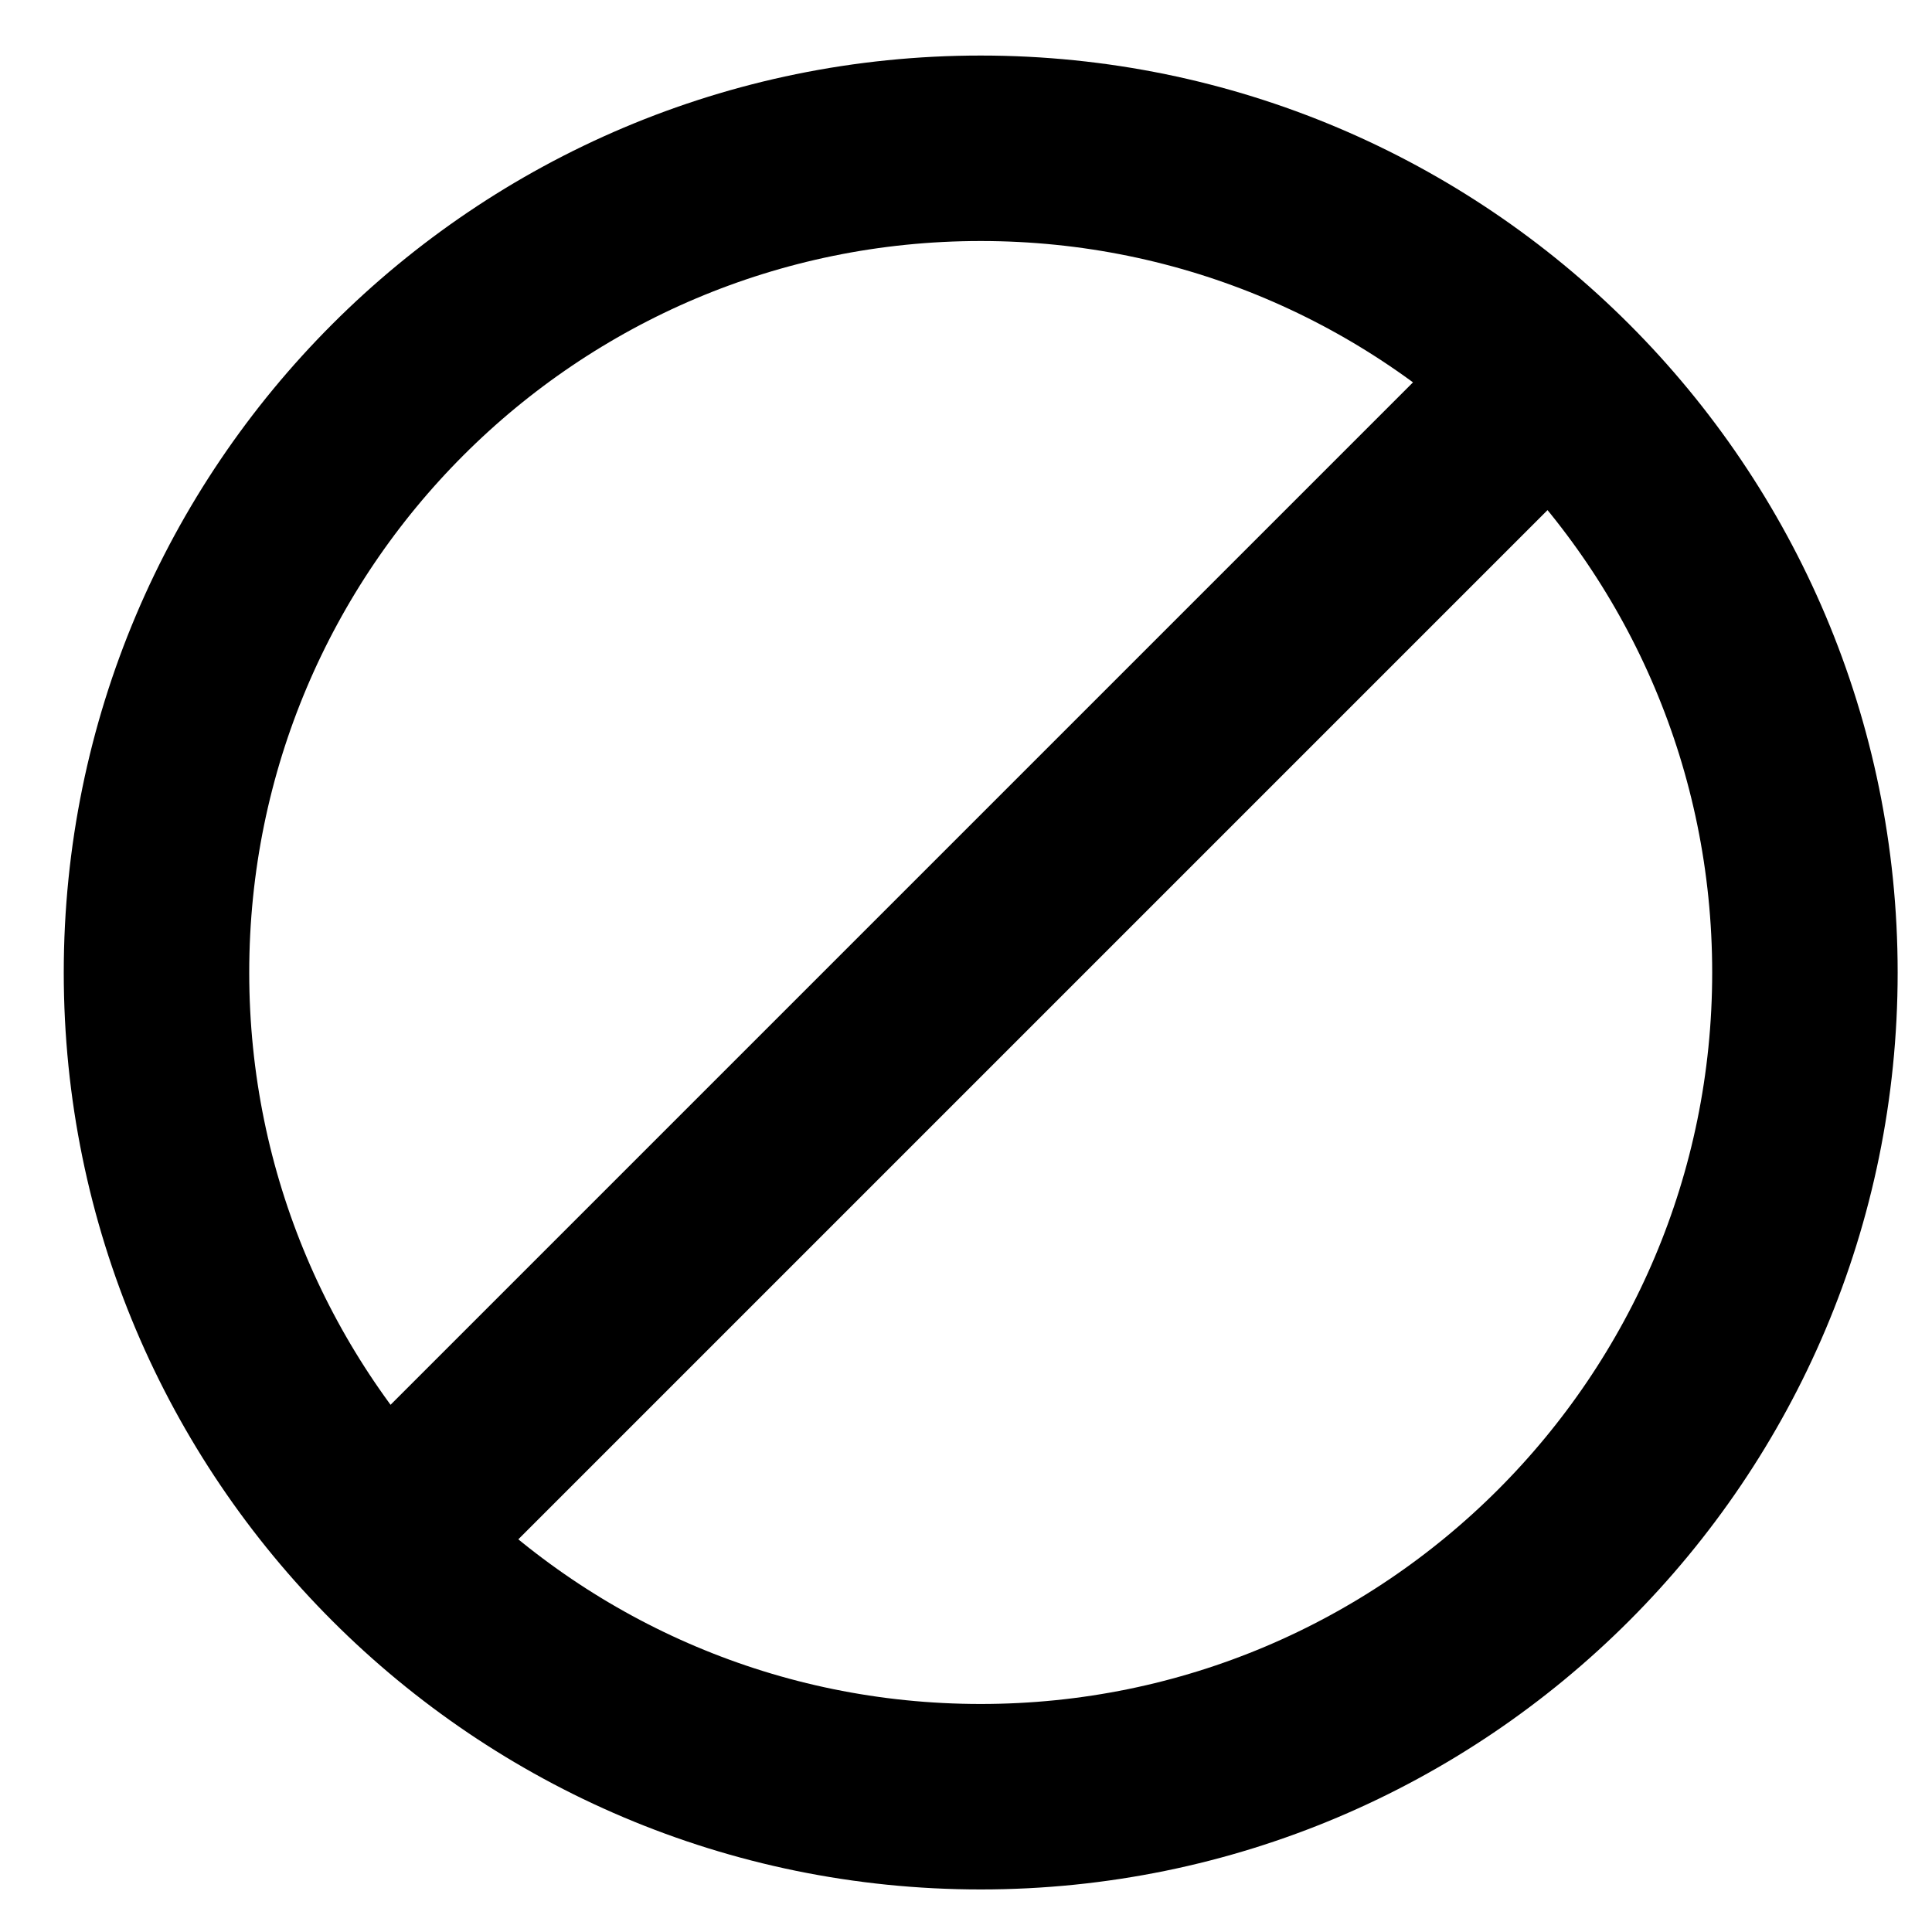
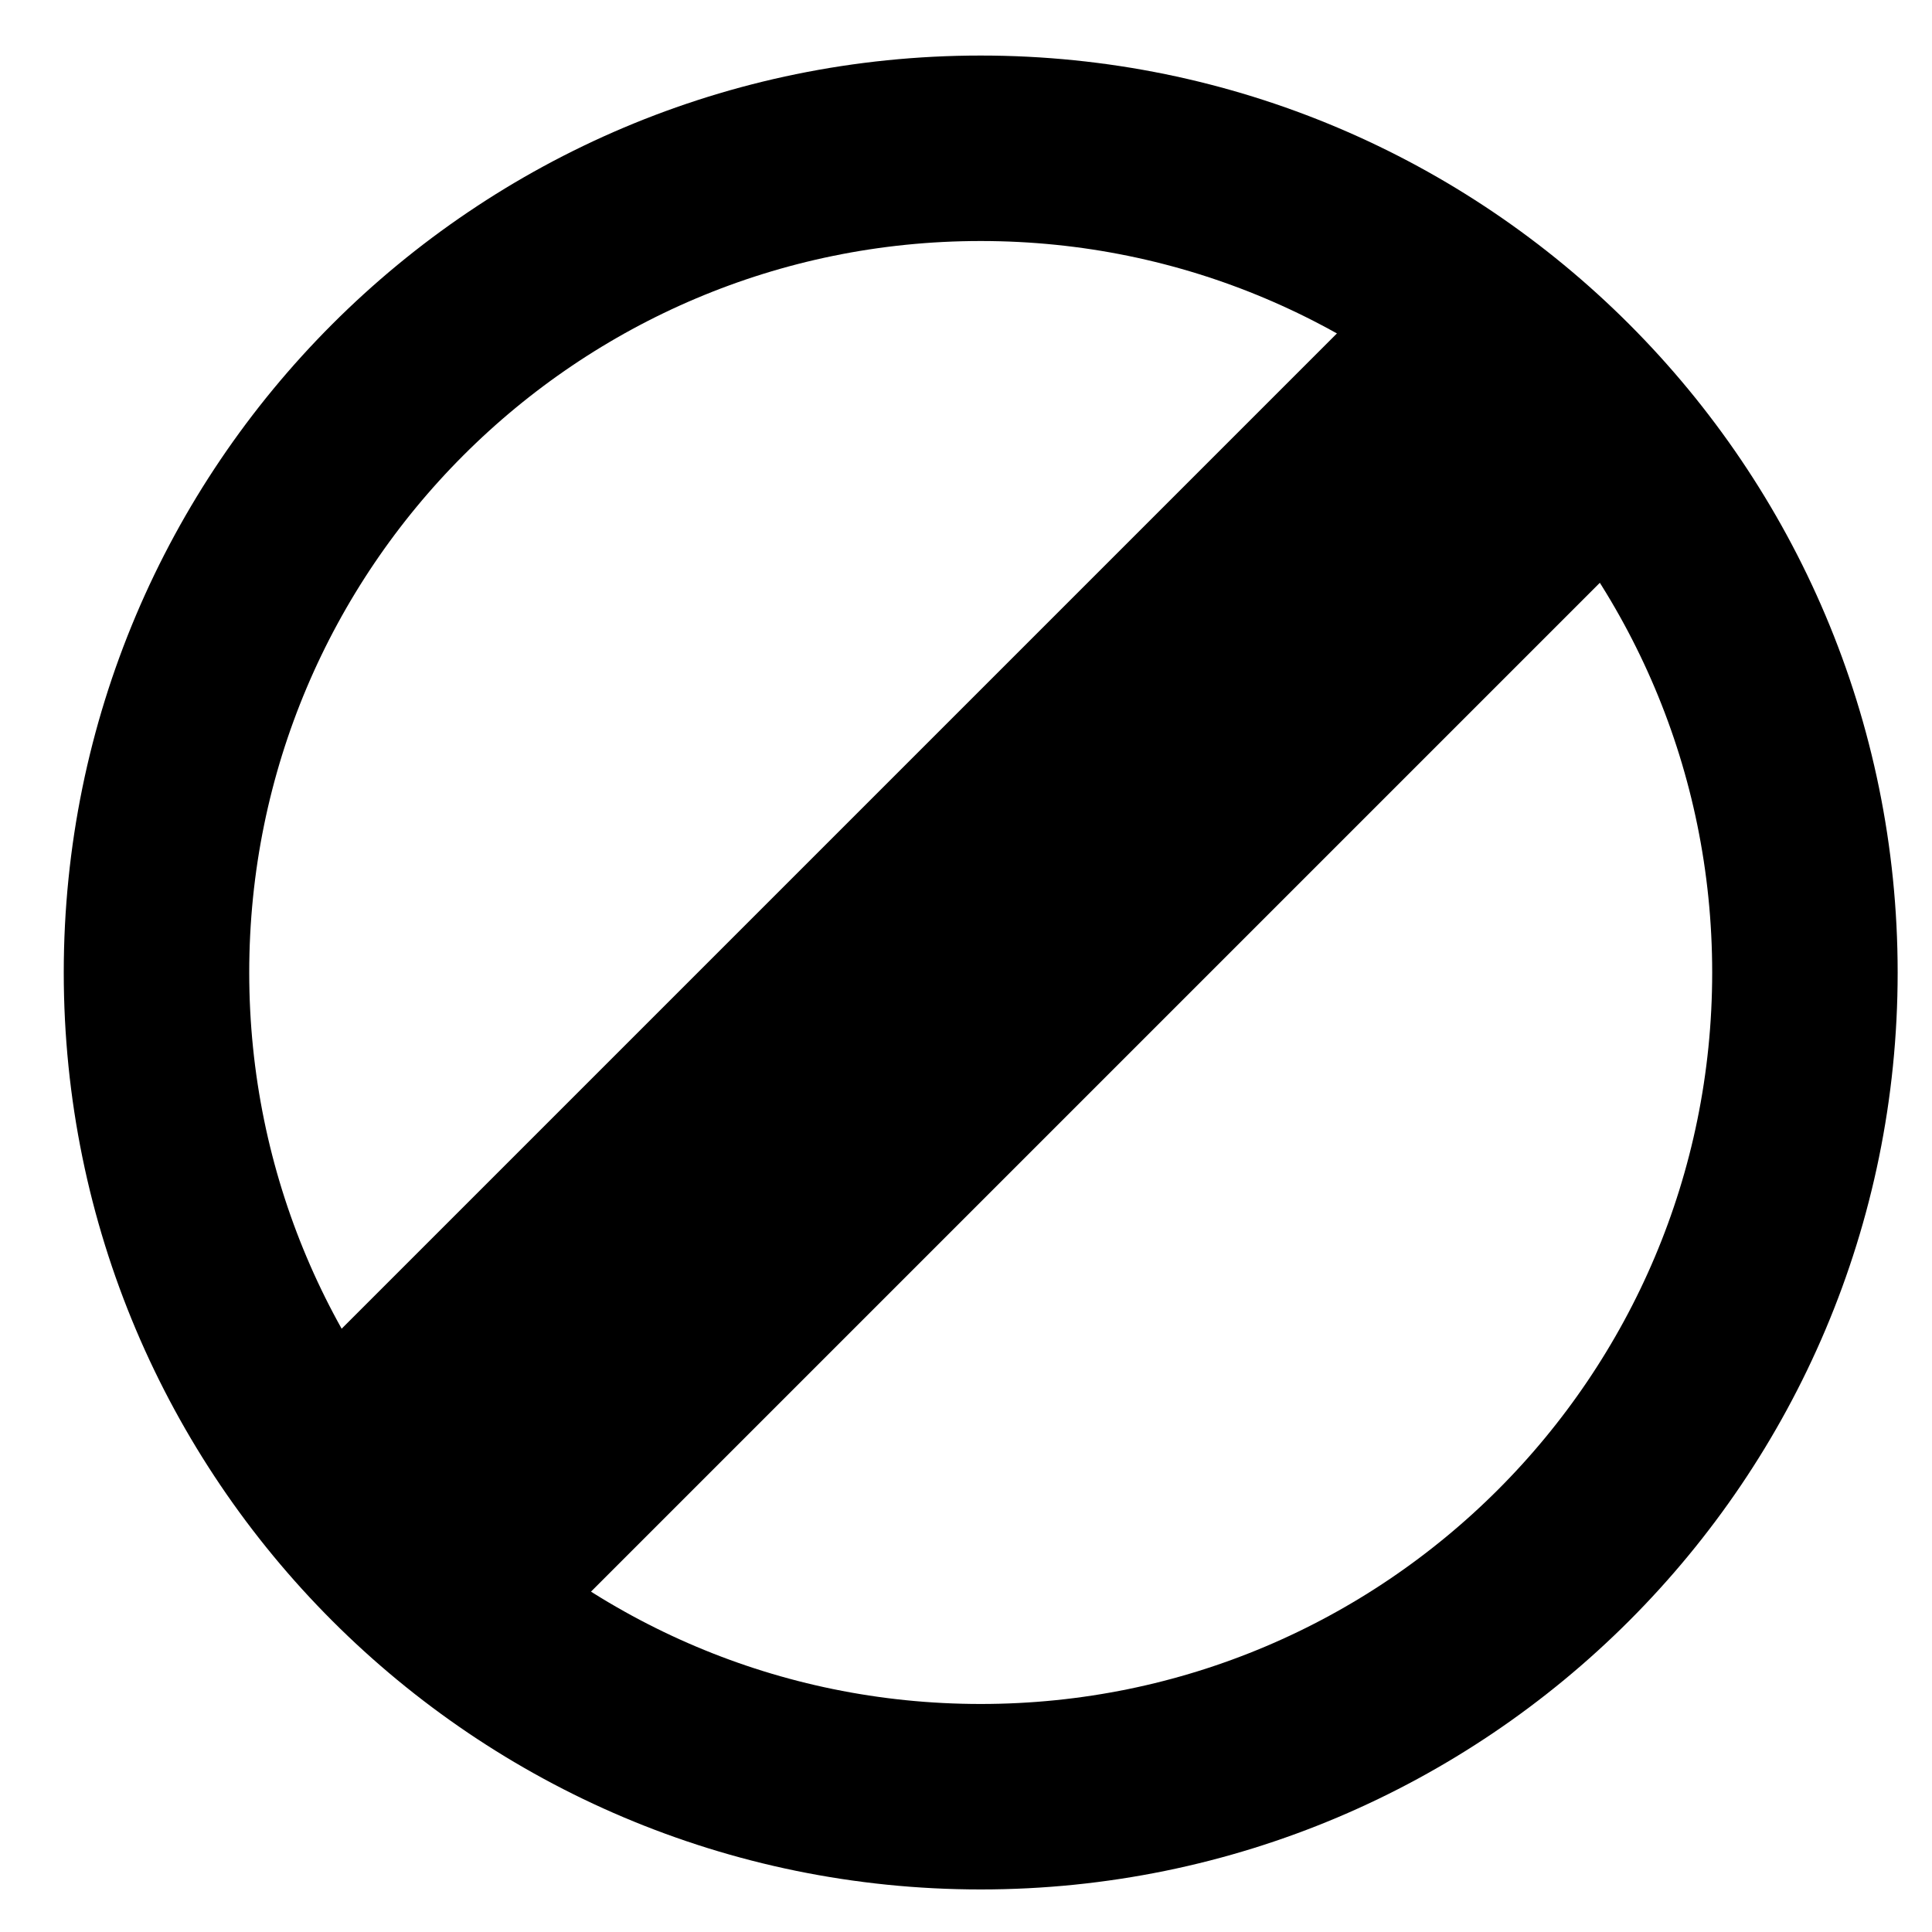
<svg xmlns="http://www.w3.org/2000/svg" version="1.0" x="0" y="0" width="40" height="40" id="svg602" xml:space="preserve">
  <defs id="defs604" />
-   <path d="M 37.369 20.135 C 37.369 29.559 29.729 37.199 20.304 37.199 C 10.88 37.199 3.24 29.559 3.24 20.135 C 3.24 10.71 10.88 3.07 20.304 3.07 C 29.729 3.07 37.369 10.71 37.369 20.135 z M 7.463 32.423 L 33.06 6.826 " style="font-size:12;fill:none;stroke:#000000;stroke-width:3.84;" id="path631" />
+   <path d="M 37.369 20.135 C 37.369 29.559 29.729 37.199 20.304 37.199 C 10.88 37.199 3.24 29.559 3.24 20.135 C 3.24 10.71 10.88 3.07 20.304 3.07 C 29.729 3.07 37.369 10.71 37.369 20.135 z " style="font-size:12;fill:none;stroke:#000000;stroke-width:3.84;" id="path635" />
+   <path d="M 7.463 32.423 L 33.06 6.826 " style="font-size:12;fill:none;stroke:#000000;stroke-width:7.5;" id="path636" />
</svg>
